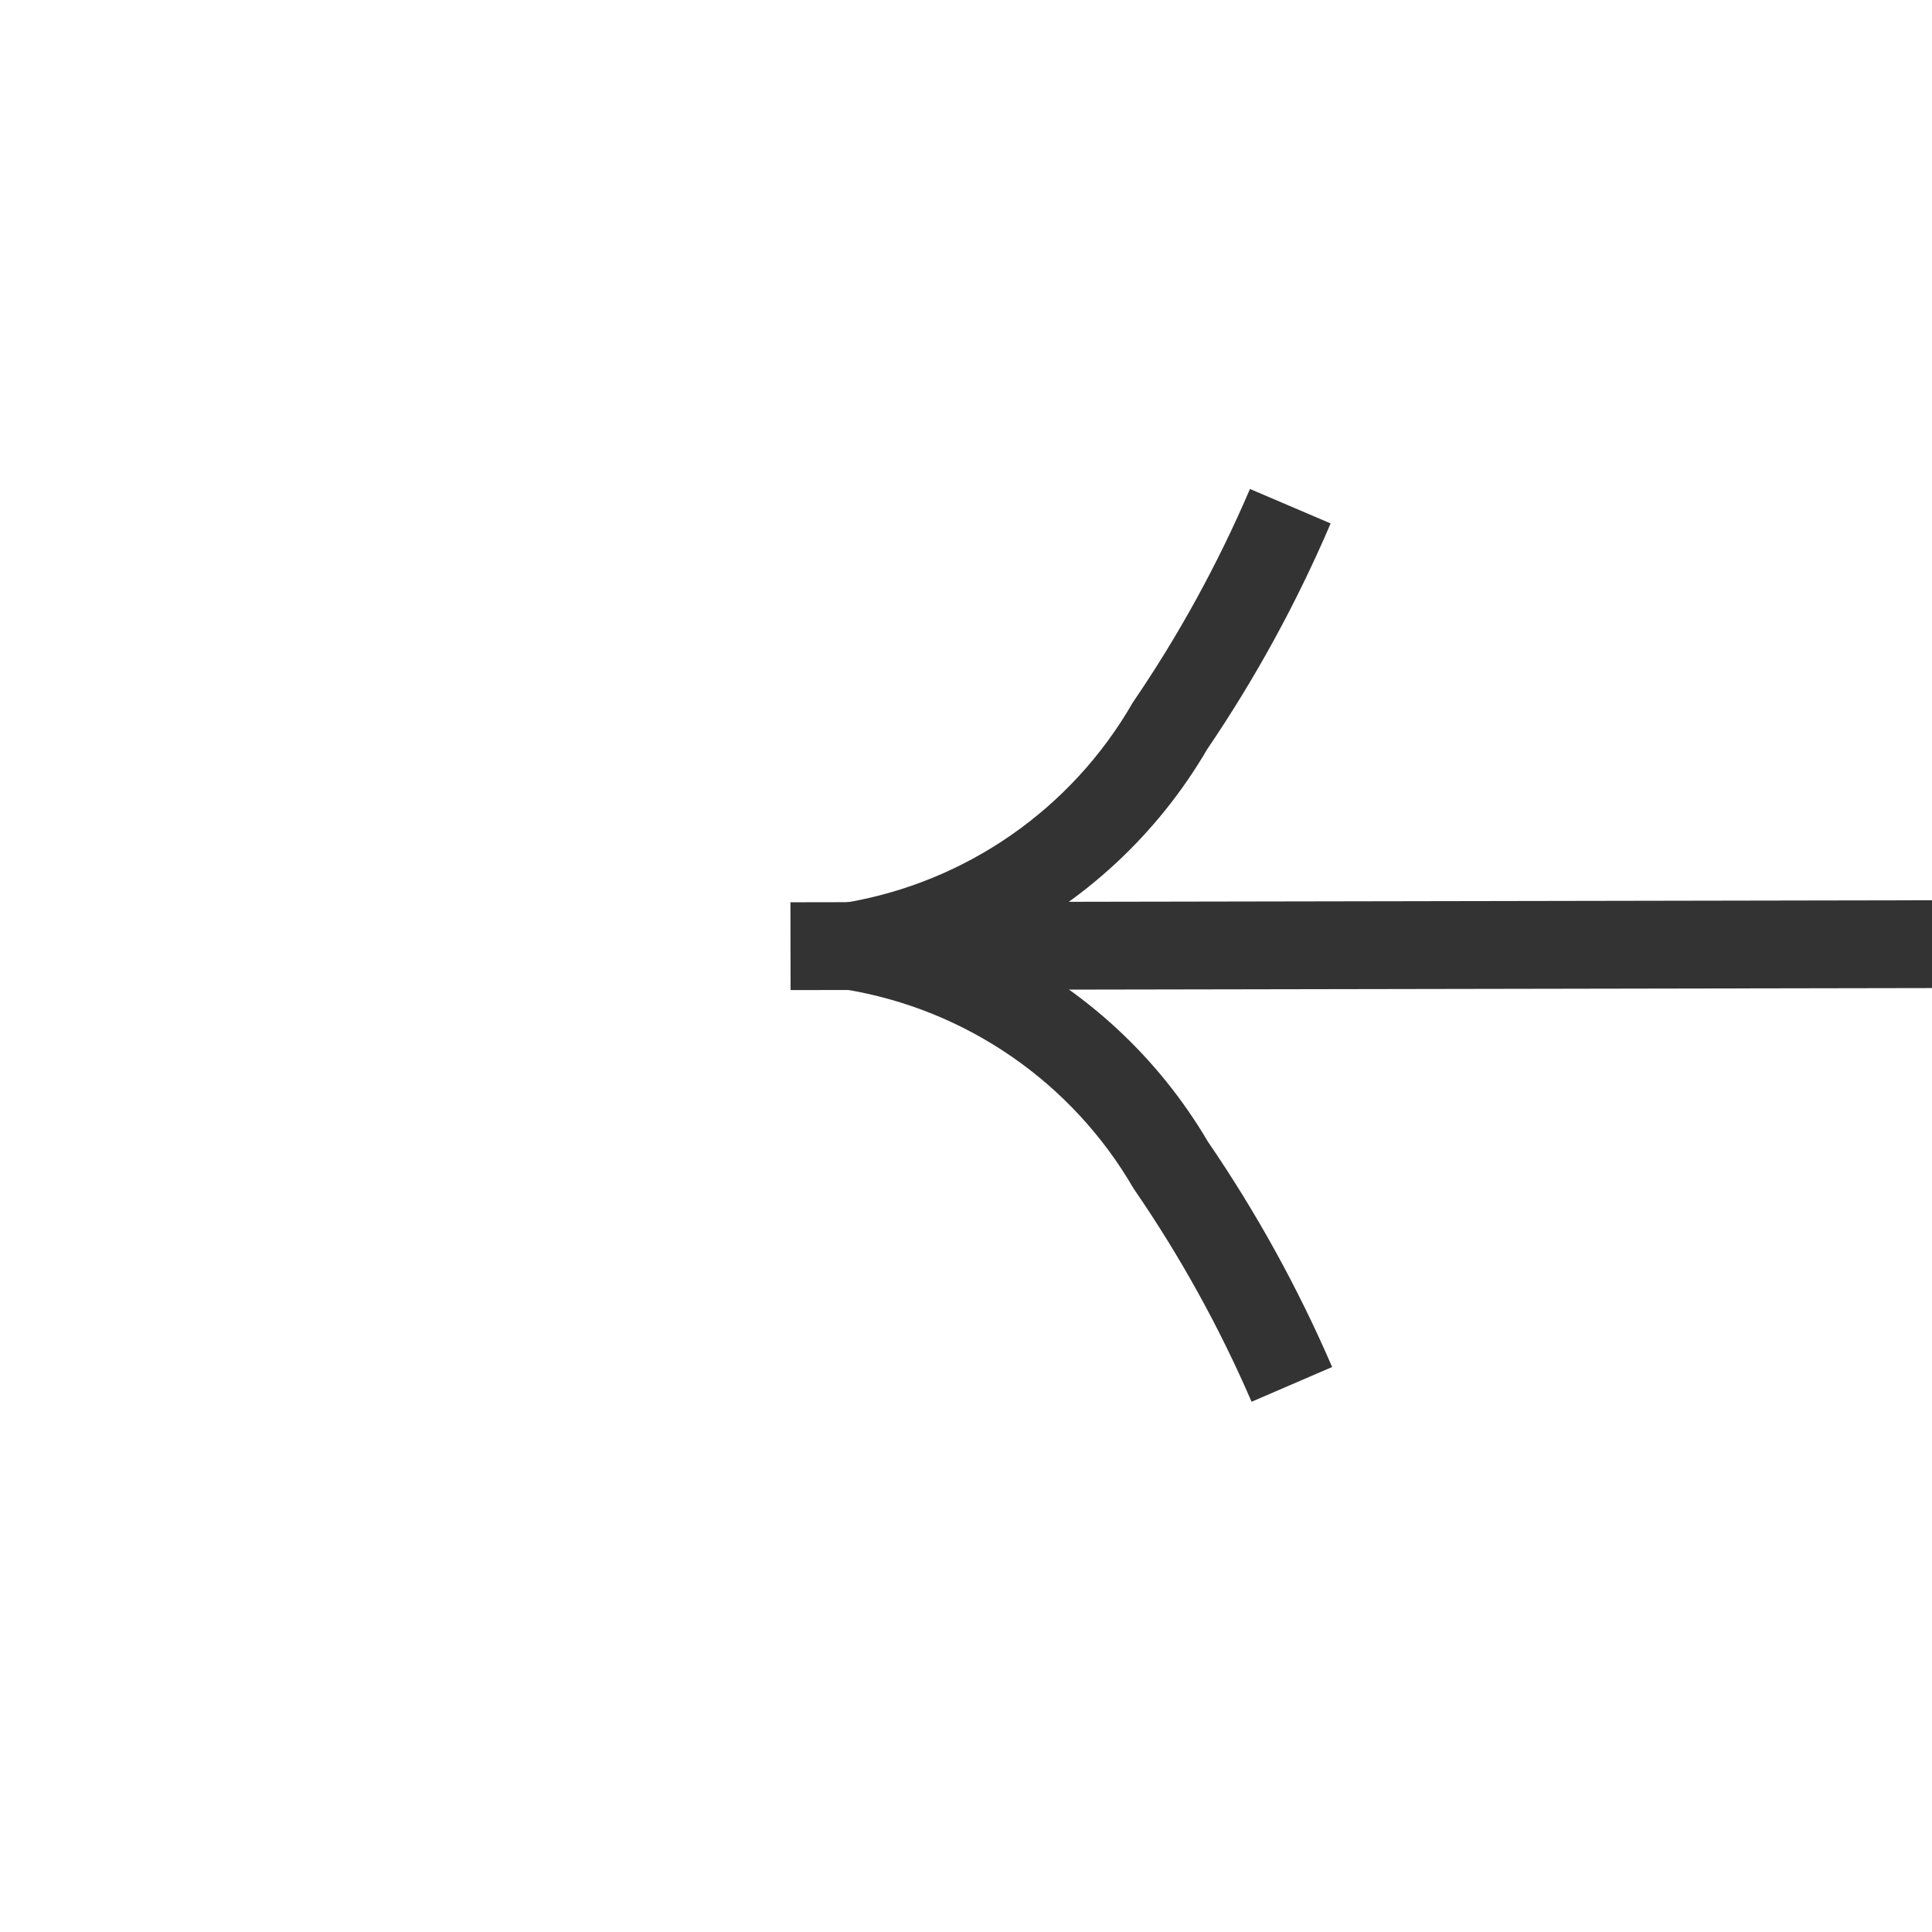
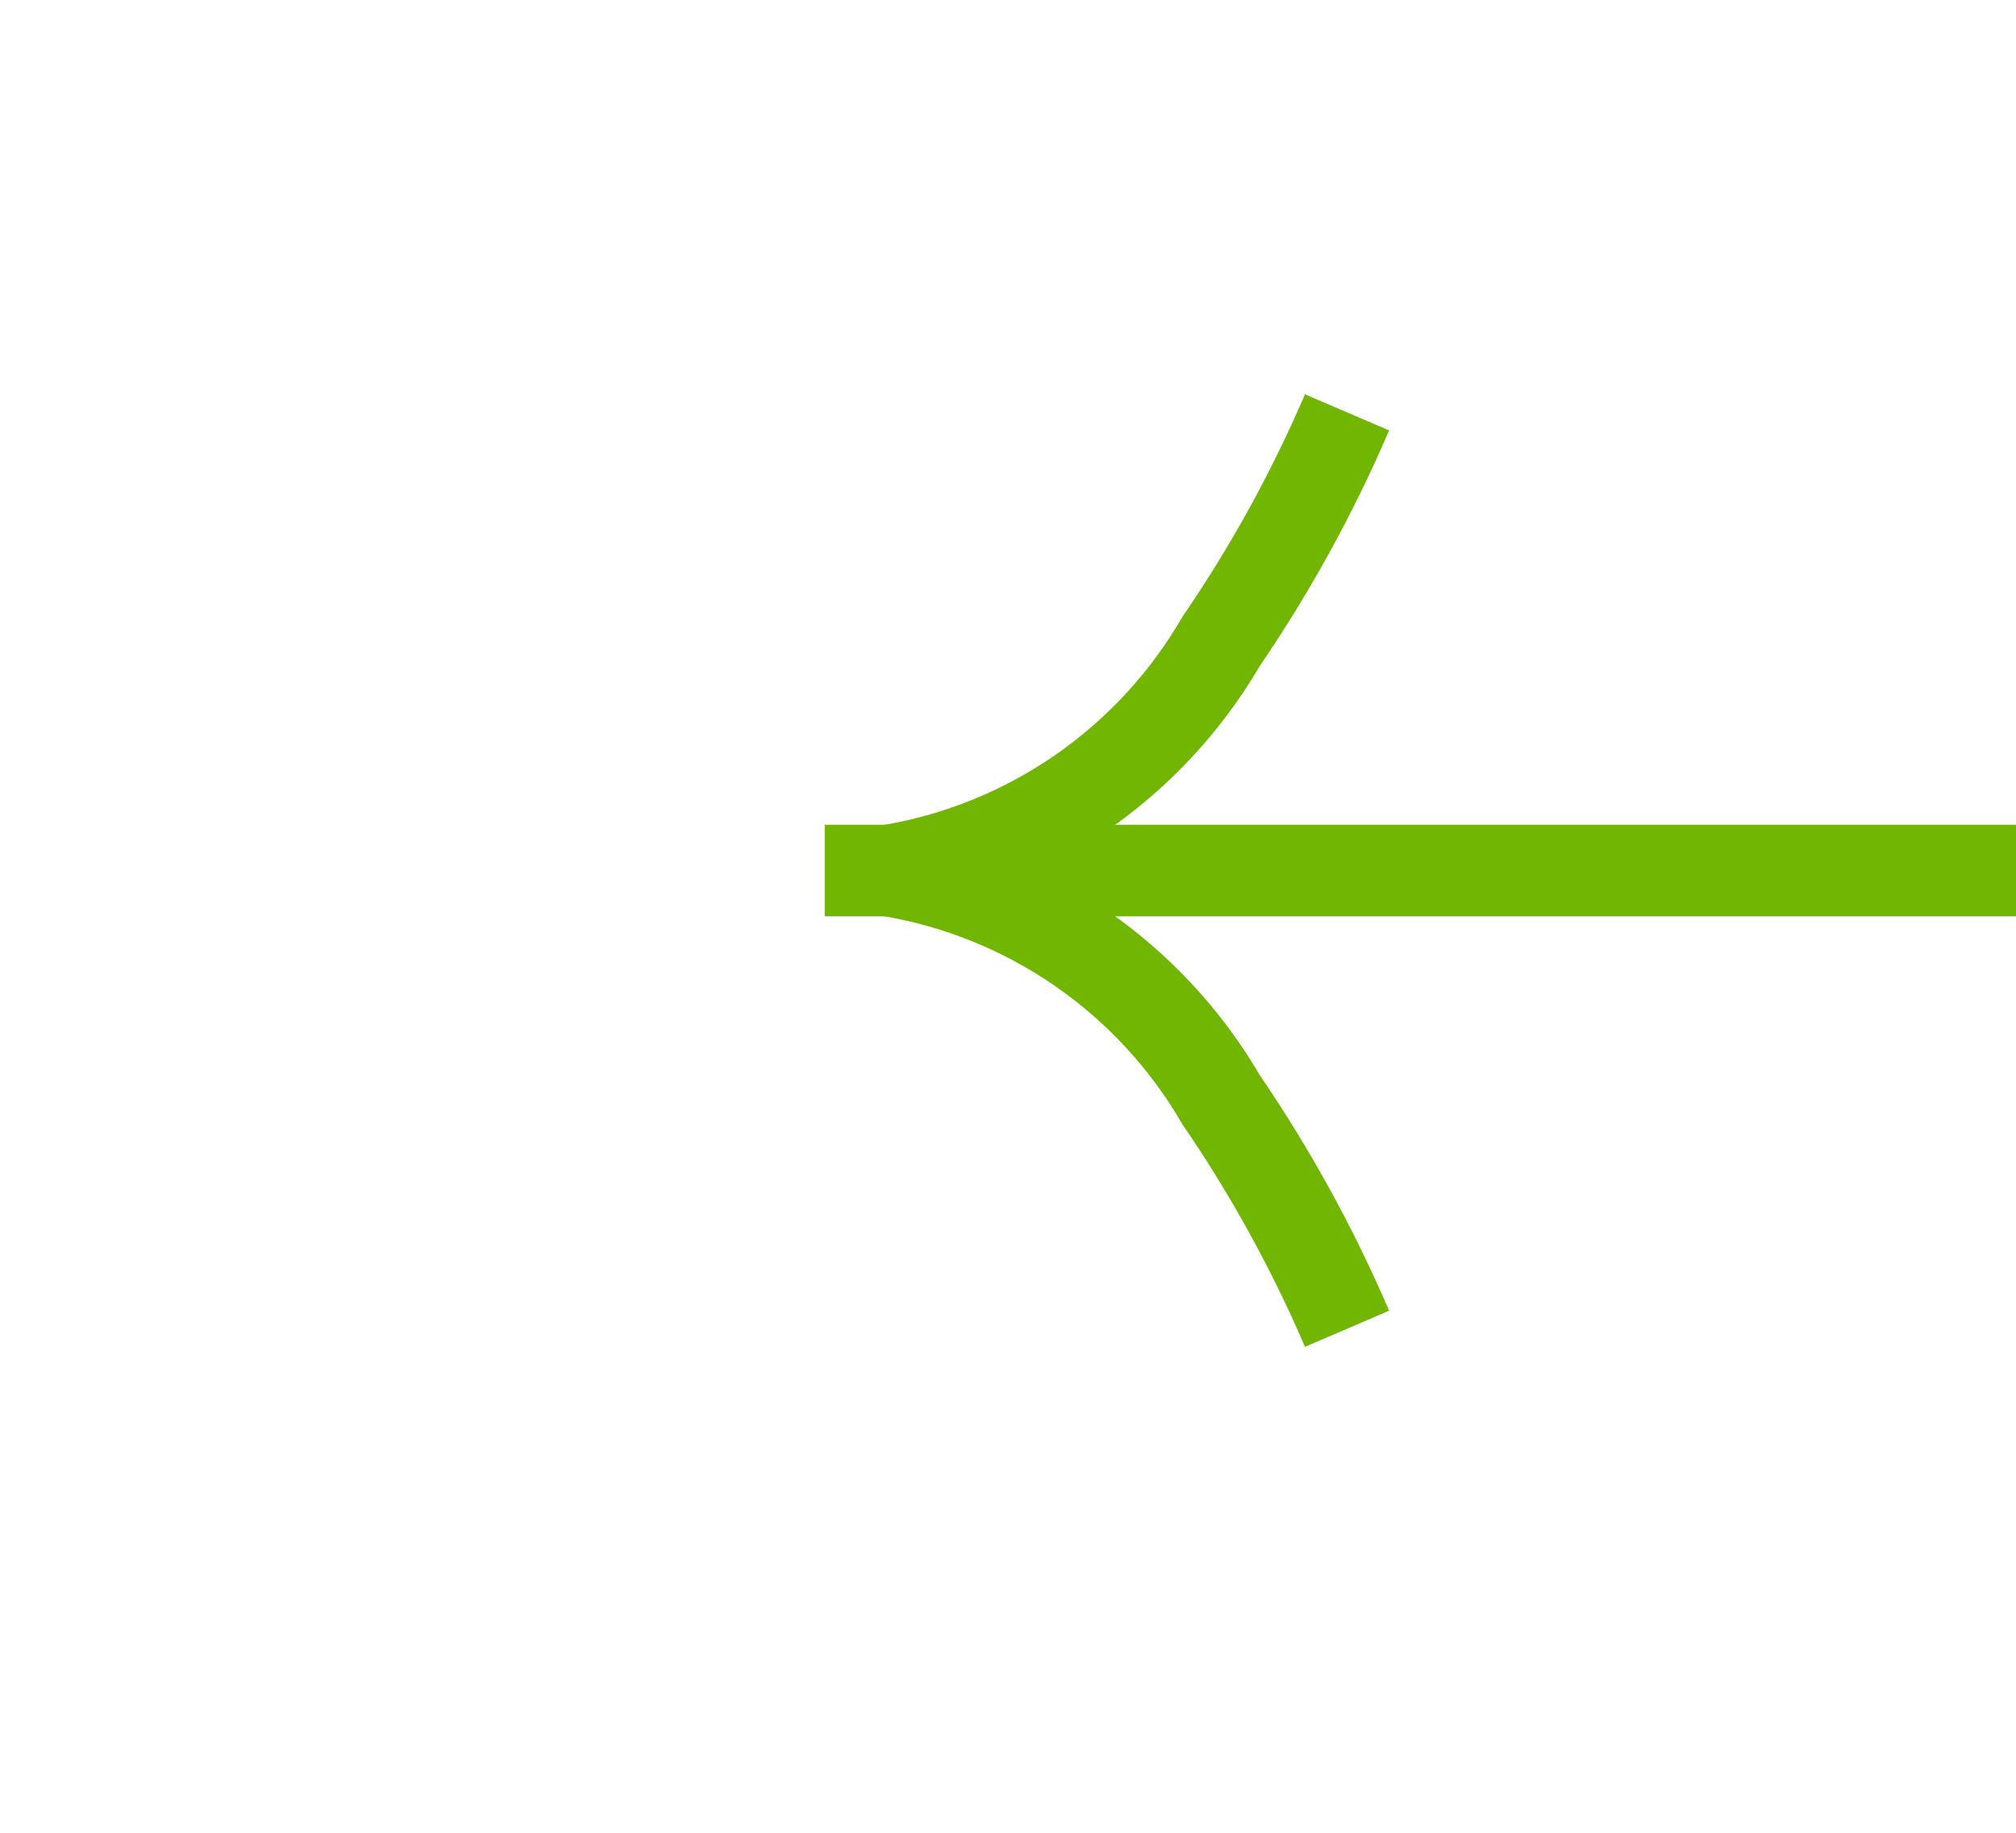
- <svg xmlns="http://www.w3.org/2000/svg" version="1.1" width="22px" height="22px" preserveAspectRatio="xMinYMid meet" viewBox="12 305  22 20">
-   <g transform="matrix(-0.01745241 -0.9998477 0.9998477 -0.01745241 -291.5506 343.494 )">
-     <path d="M 17.697 319.159  A 15.24 15.24 0 0 0 20.267 317.748 A 5.67 5.67 0 0 0 22.5 315.333 A 5.67 5.67 0 0 0 24.733 317.748 A 15.24 15.24 0 0 0 27.303 319.159 L 27.697 318.241  A 14.24 14.24 0 0 1 25.267 316.902 A 4.67 4.67 0 0 1 22.993 313.618 A 0.5 0.5 0 0 0 22.5 313.2 A 0.5 0.5 0 0 0 22.007 313.618 A 4.67 4.67 0 0 1 19.733 316.902 A 14.24 14.24 0 0 1 17.303 318.241 L 17.697 319.159  Z " fill-rule="nonzero" fill="#333333" stroke="none" transform="matrix(0.999877 0.01568083 -0.01568083 0.999877 5.671386 -0.3083716 )" />
-     <path d="M 22.5 313  L 22.5 410  " stroke-width="1" stroke="#333333" fill="none" transform="matrix(0.999877 0.01568083 -0.01568083 0.999877 5.671386 -0.3083716 )" />
+ <svg xmlns="http://www.w3.org/2000/svg" version="1.1" width="22px" height="20px" preserveAspectRatio="xMinYMid meet" viewBox="10 45  22 18">
+   <g transform="matrix(0 -1 1 0 -33 75 )">
+     <path d="M 16.697 58.159  A 15.24 15.24 0 0 0 19.267 56.748 A 5.67 5.67 0 0 0 21.5 54.333 A 5.67 5.67 0 0 0 23.733 56.748 A 15.24 15.24 0 0 0 26.303 58.159 L 26.697 57.241  A 14.24 14.24 0 0 1 24.267 55.902 A 4.67 4.67 0 0 1 21.993 52.618 A 0.5 0.5 0 0 0 21.5 52.2 A 0.5 0.5 0 0 0 21.007 52.618 A 4.67 4.67 0 0 1 18.733 55.902 A 14.24 14.24 0 0 1 16.303 57.241 L 16.697 58.159  Z " fill-rule="nonzero" fill="#70b603" stroke="none" />
+     <path d="M 21.5 52  L 21.5 130  " stroke-width="1" stroke="#70b603" fill="none" />
  </g>
</svg>
